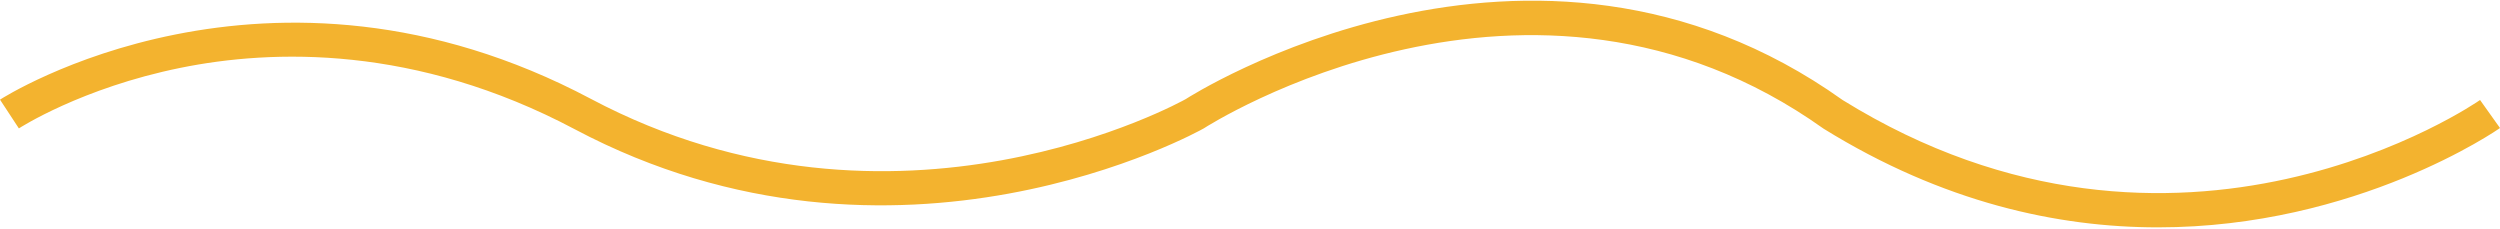
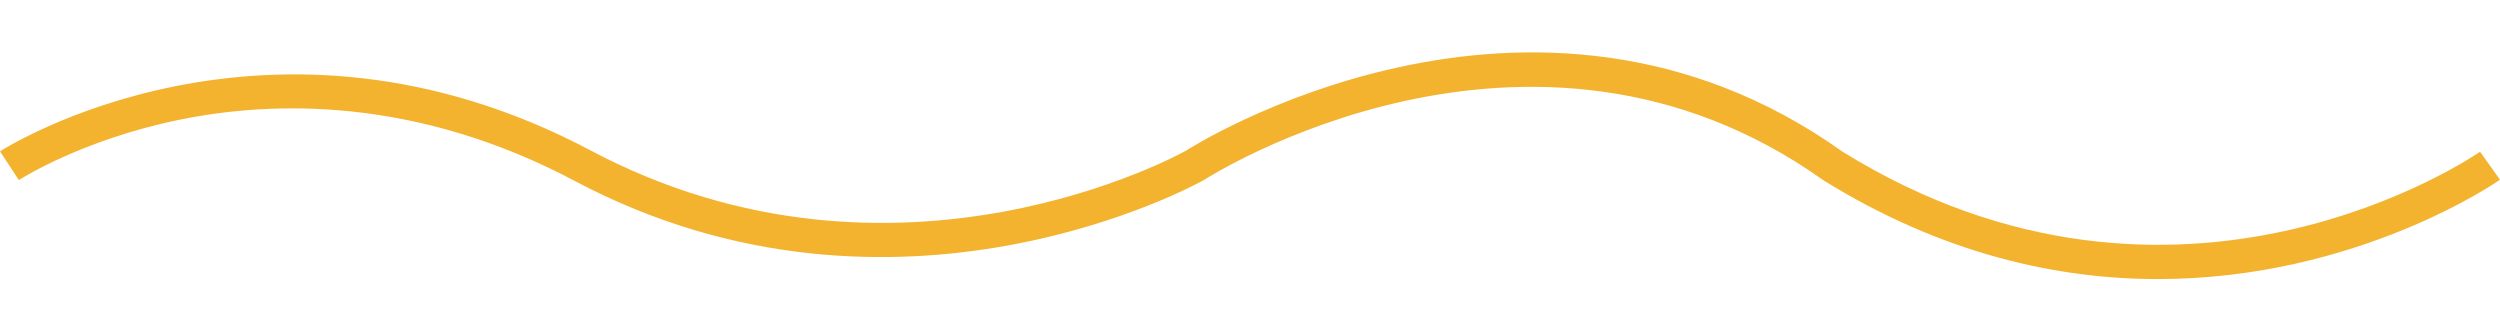
- <svg xmlns="http://www.w3.org/2000/svg" version="1.1" id="Capa_1" x="0px" y="0px" width="218.026px" height="19.889px" viewBox="0 0 218.026 19.889" enable-background="new 0 0 218.026 19.889" xml:space="preserve">
+ <svg xmlns="http://www.w3.org/2000/svg" version="1.1" id="Capa_1" x="0px" y="0px" width="150px" height="19.889px" viewBox="0 0 218.026 19.889" enable-background="new 0 0 218.026 19.889" xml:space="preserve">
  <path fill="#F3B32F" d="M188.197,19.828c-8.729,0-18.745-2.154-29.164-8.608c-25.617-18.247-53.775-0.206-54.056-0.021  c-0.342,0.198-26.786,14.951-54.856,0.07C36.222,3.901,23.757,4.29,15.746,5.915C7.089,7.67,1.7,11.163,1.646,11.198L0,8.69  C0.229,8.539,23.402-6.29,51.525,8.619c26.63,14.115,51.636,0.165,51.886,0.022c0.221-0.146,30.095-19.29,57.282,0.081  c29.341,18.176,55.334,0.183,55.594-0.001l1.739,2.444C217.844,11.296,205.571,19.828,188.197,19.828z" />
</svg>
